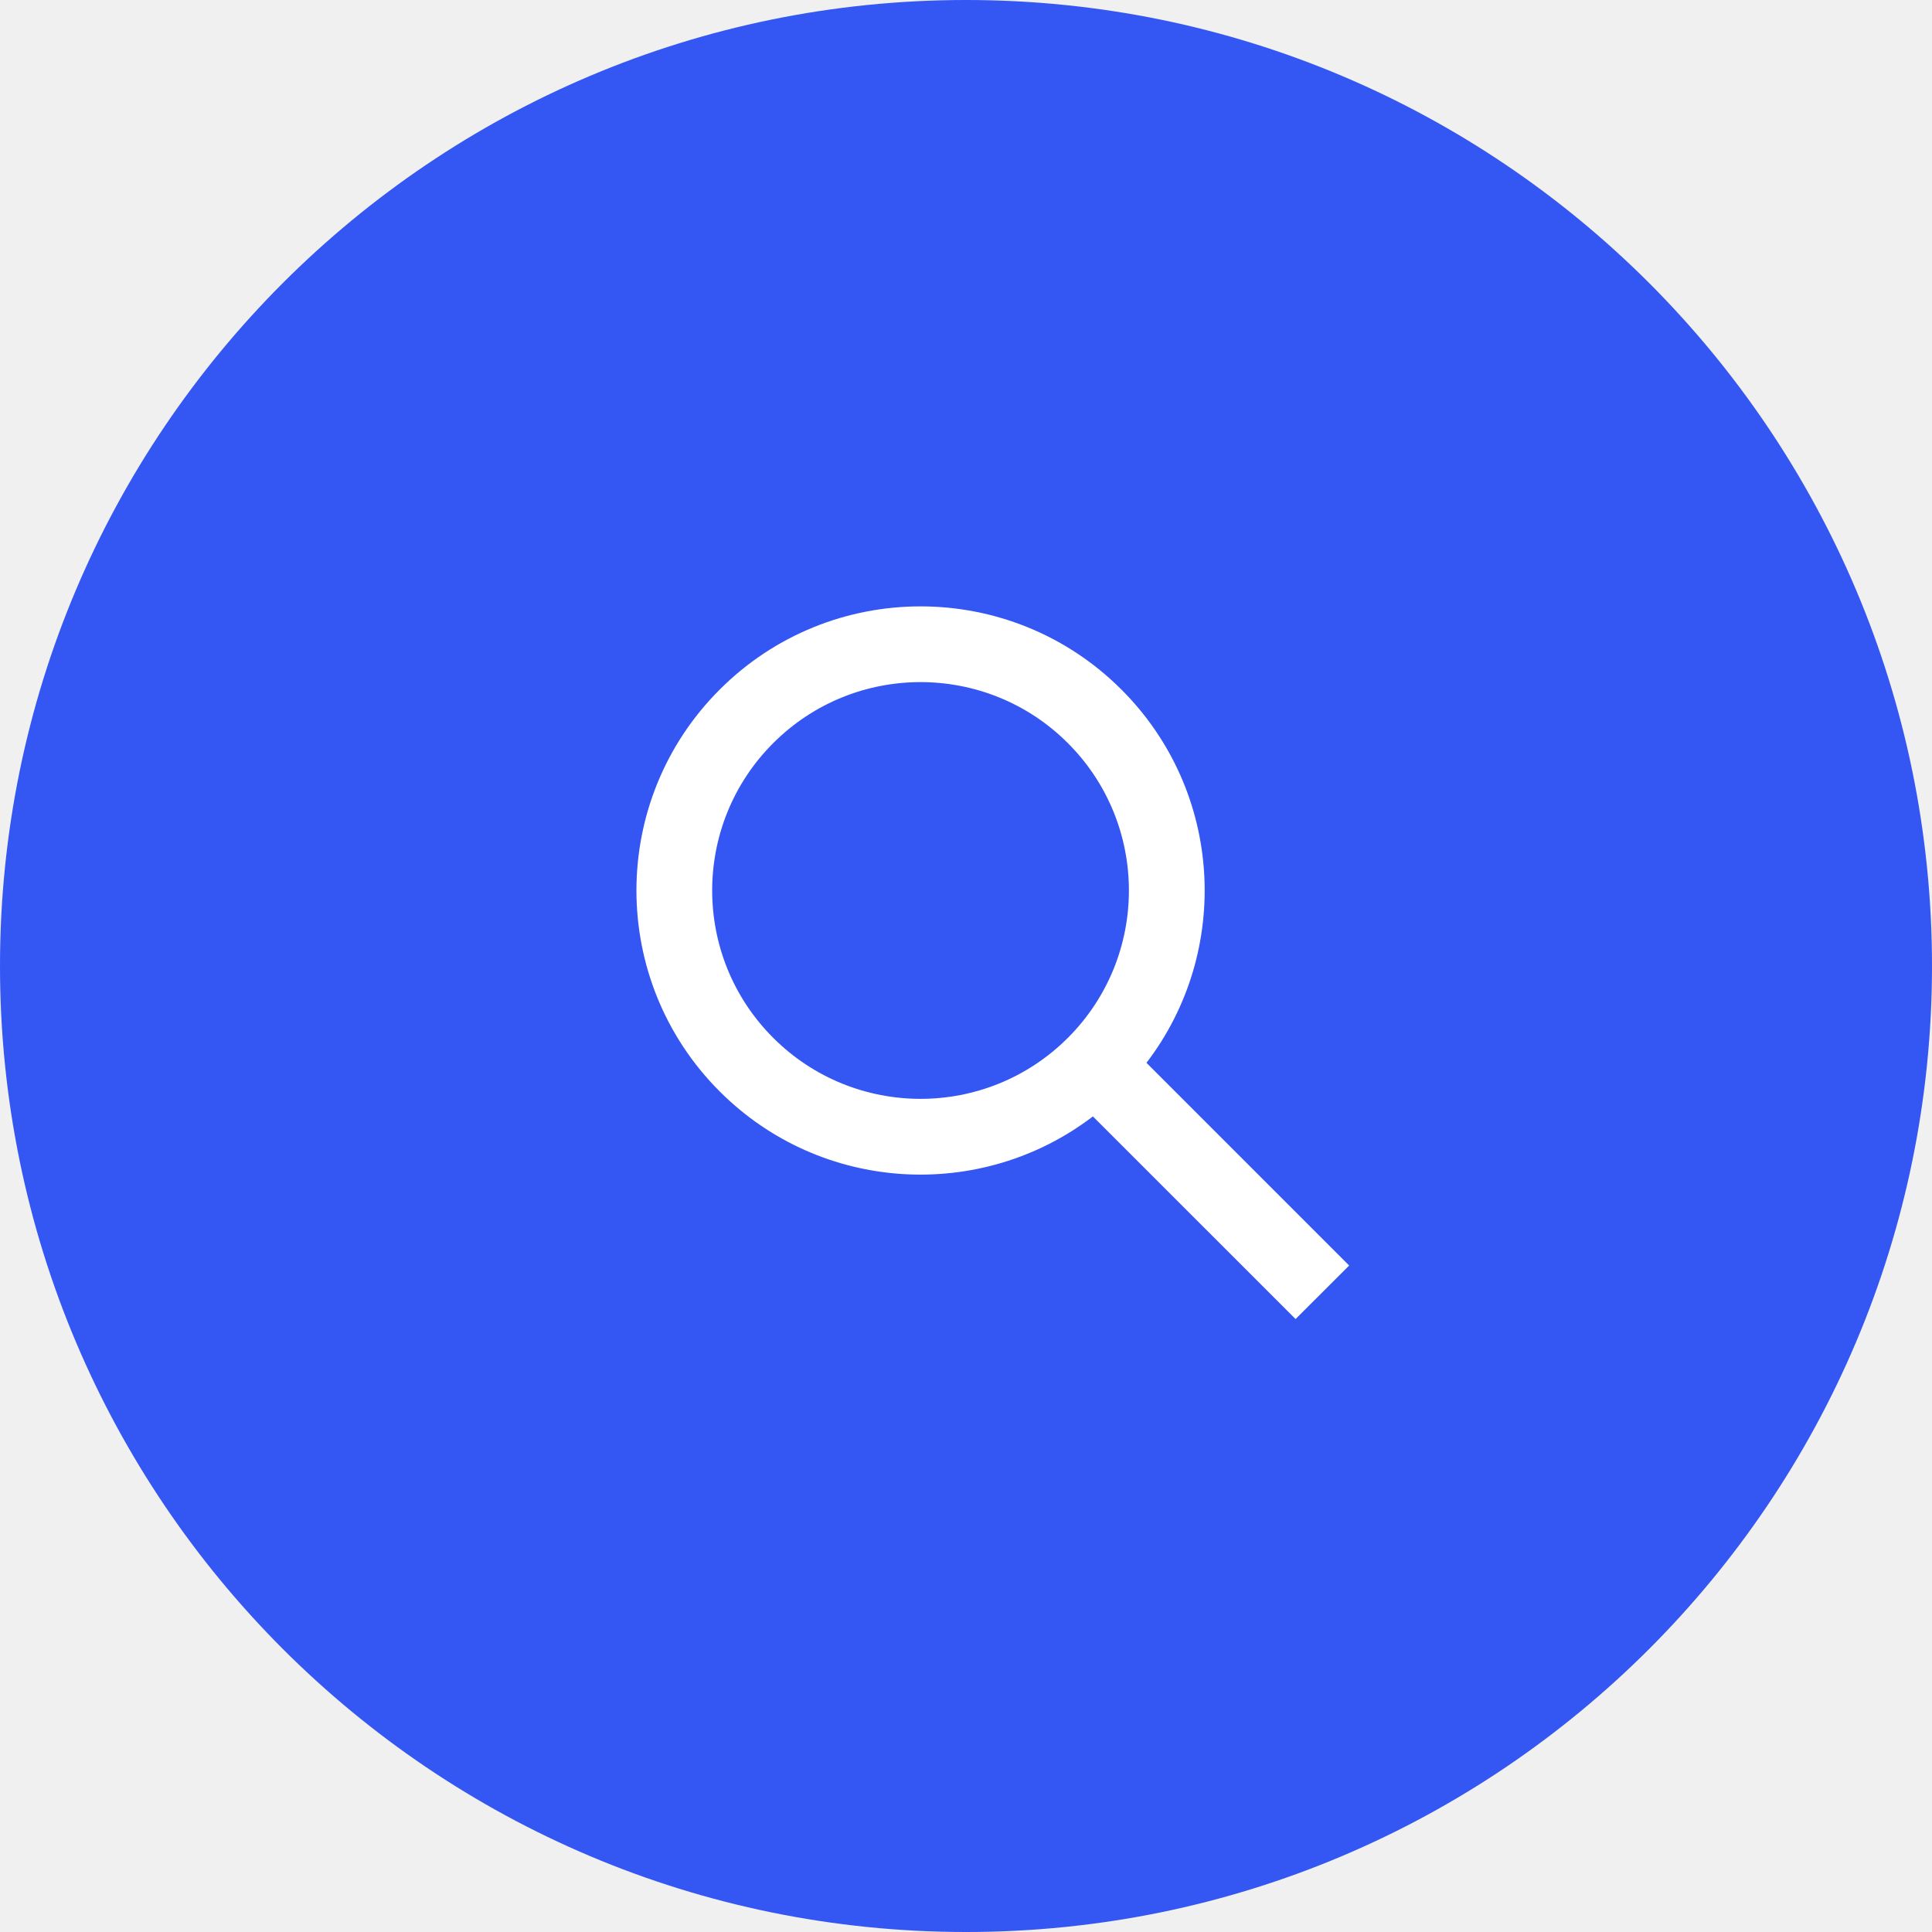
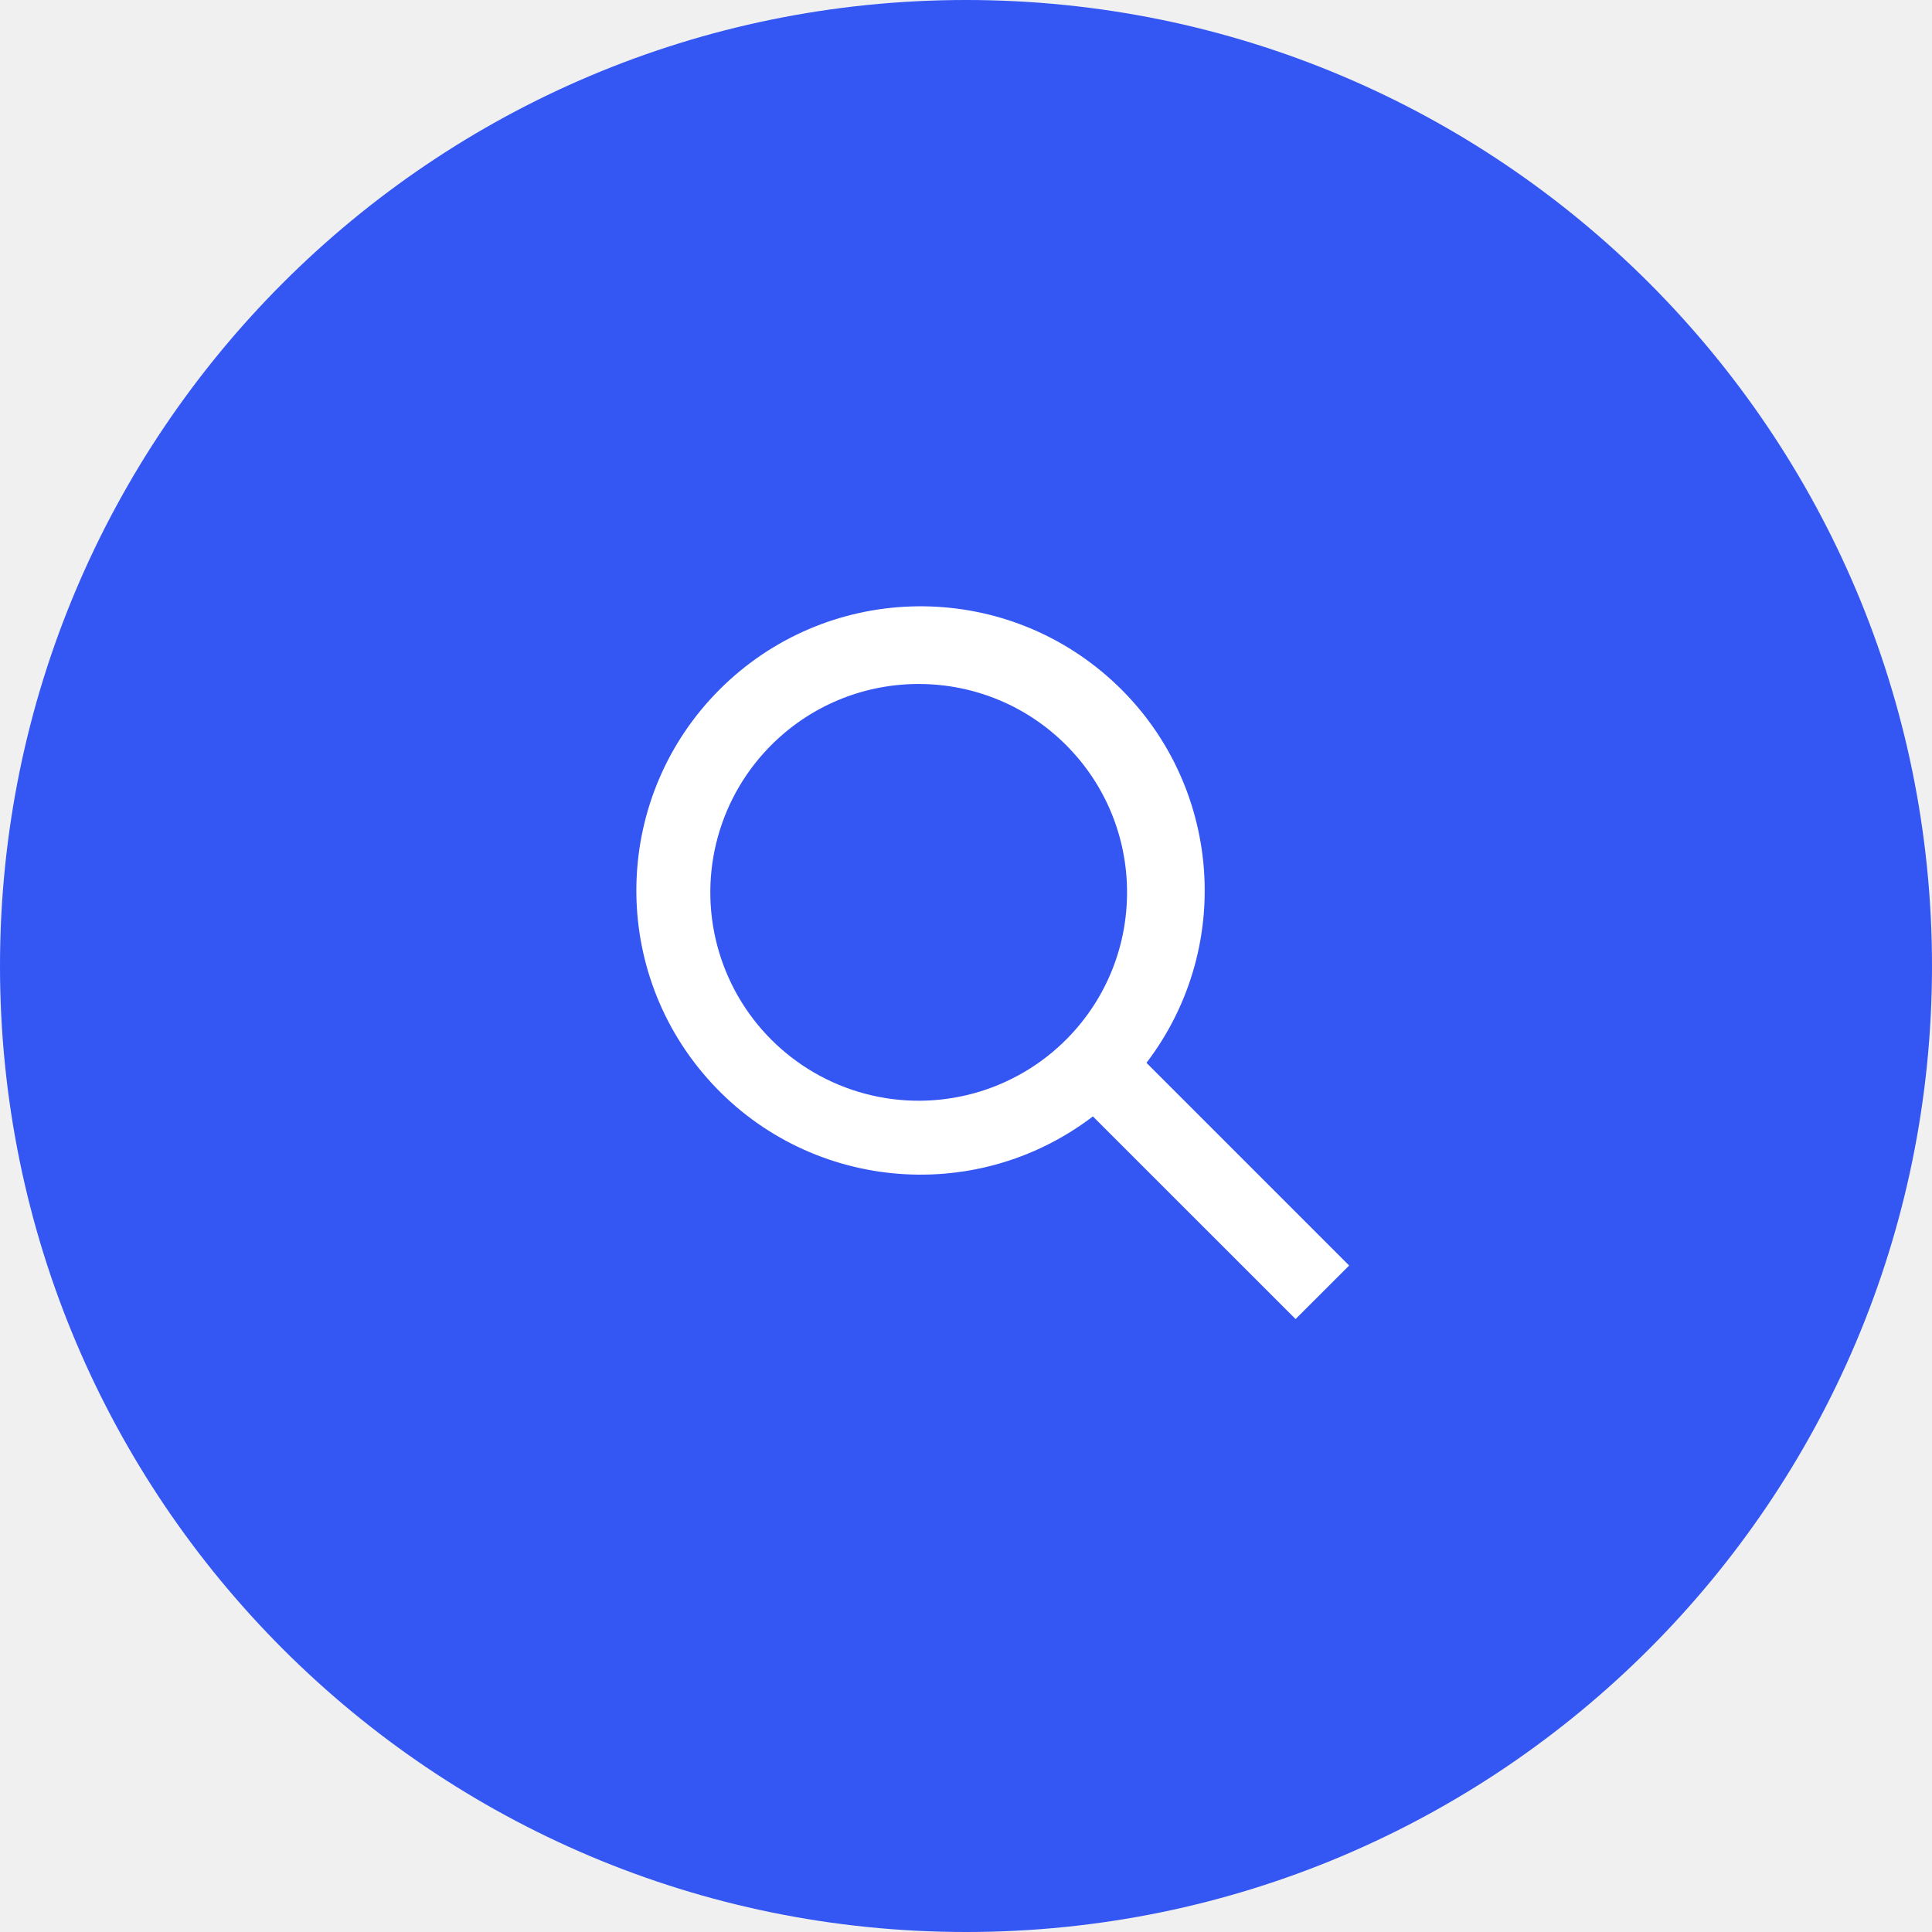
- <svg xmlns="http://www.w3.org/2000/svg" width="34" height="34" viewBox="0 0 34 34" fill="none">
+ <svg xmlns="http://www.w3.org/2000/svg" width="34" height="34" fill="none">
  <rect width="34" height="34" rx="17" fill="#3456F3" />
-   <path fill-rule="evenodd" clip-rule="evenodd" d="M18.793 18.264C17.361 19.696 15.039 19.696 13.607 18.264C12.175 16.832 12.175 14.51 13.607 13.078C15.039 11.646 17.361 11.646 18.793 13.078C20.225 14.51 20.225 16.832 18.793 18.264ZM19.233 19.647C17.273 21.146 14.457 21 12.665 19.207C10.712 17.254 10.712 14.088 12.665 12.136C14.617 10.183 17.783 10.183 19.736 12.136C21.529 13.928 21.675 16.744 20.176 18.704L23.743 22.271L22.8 23.213L19.233 19.647Z" fill="white" />
+   <path fill-rule="evenodd" clip-rule="evenodd" d="M18.793 18.264a3.667 3.667 0 1 1-5.185-5.186 3.667 3.667 0 0 1 5.185 5.186zm.44 1.383a5.001 5.001 0 1 1 .943-.943l3.567 3.567-.943.942-3.567-3.566z" fill="#fff" />
</svg>
